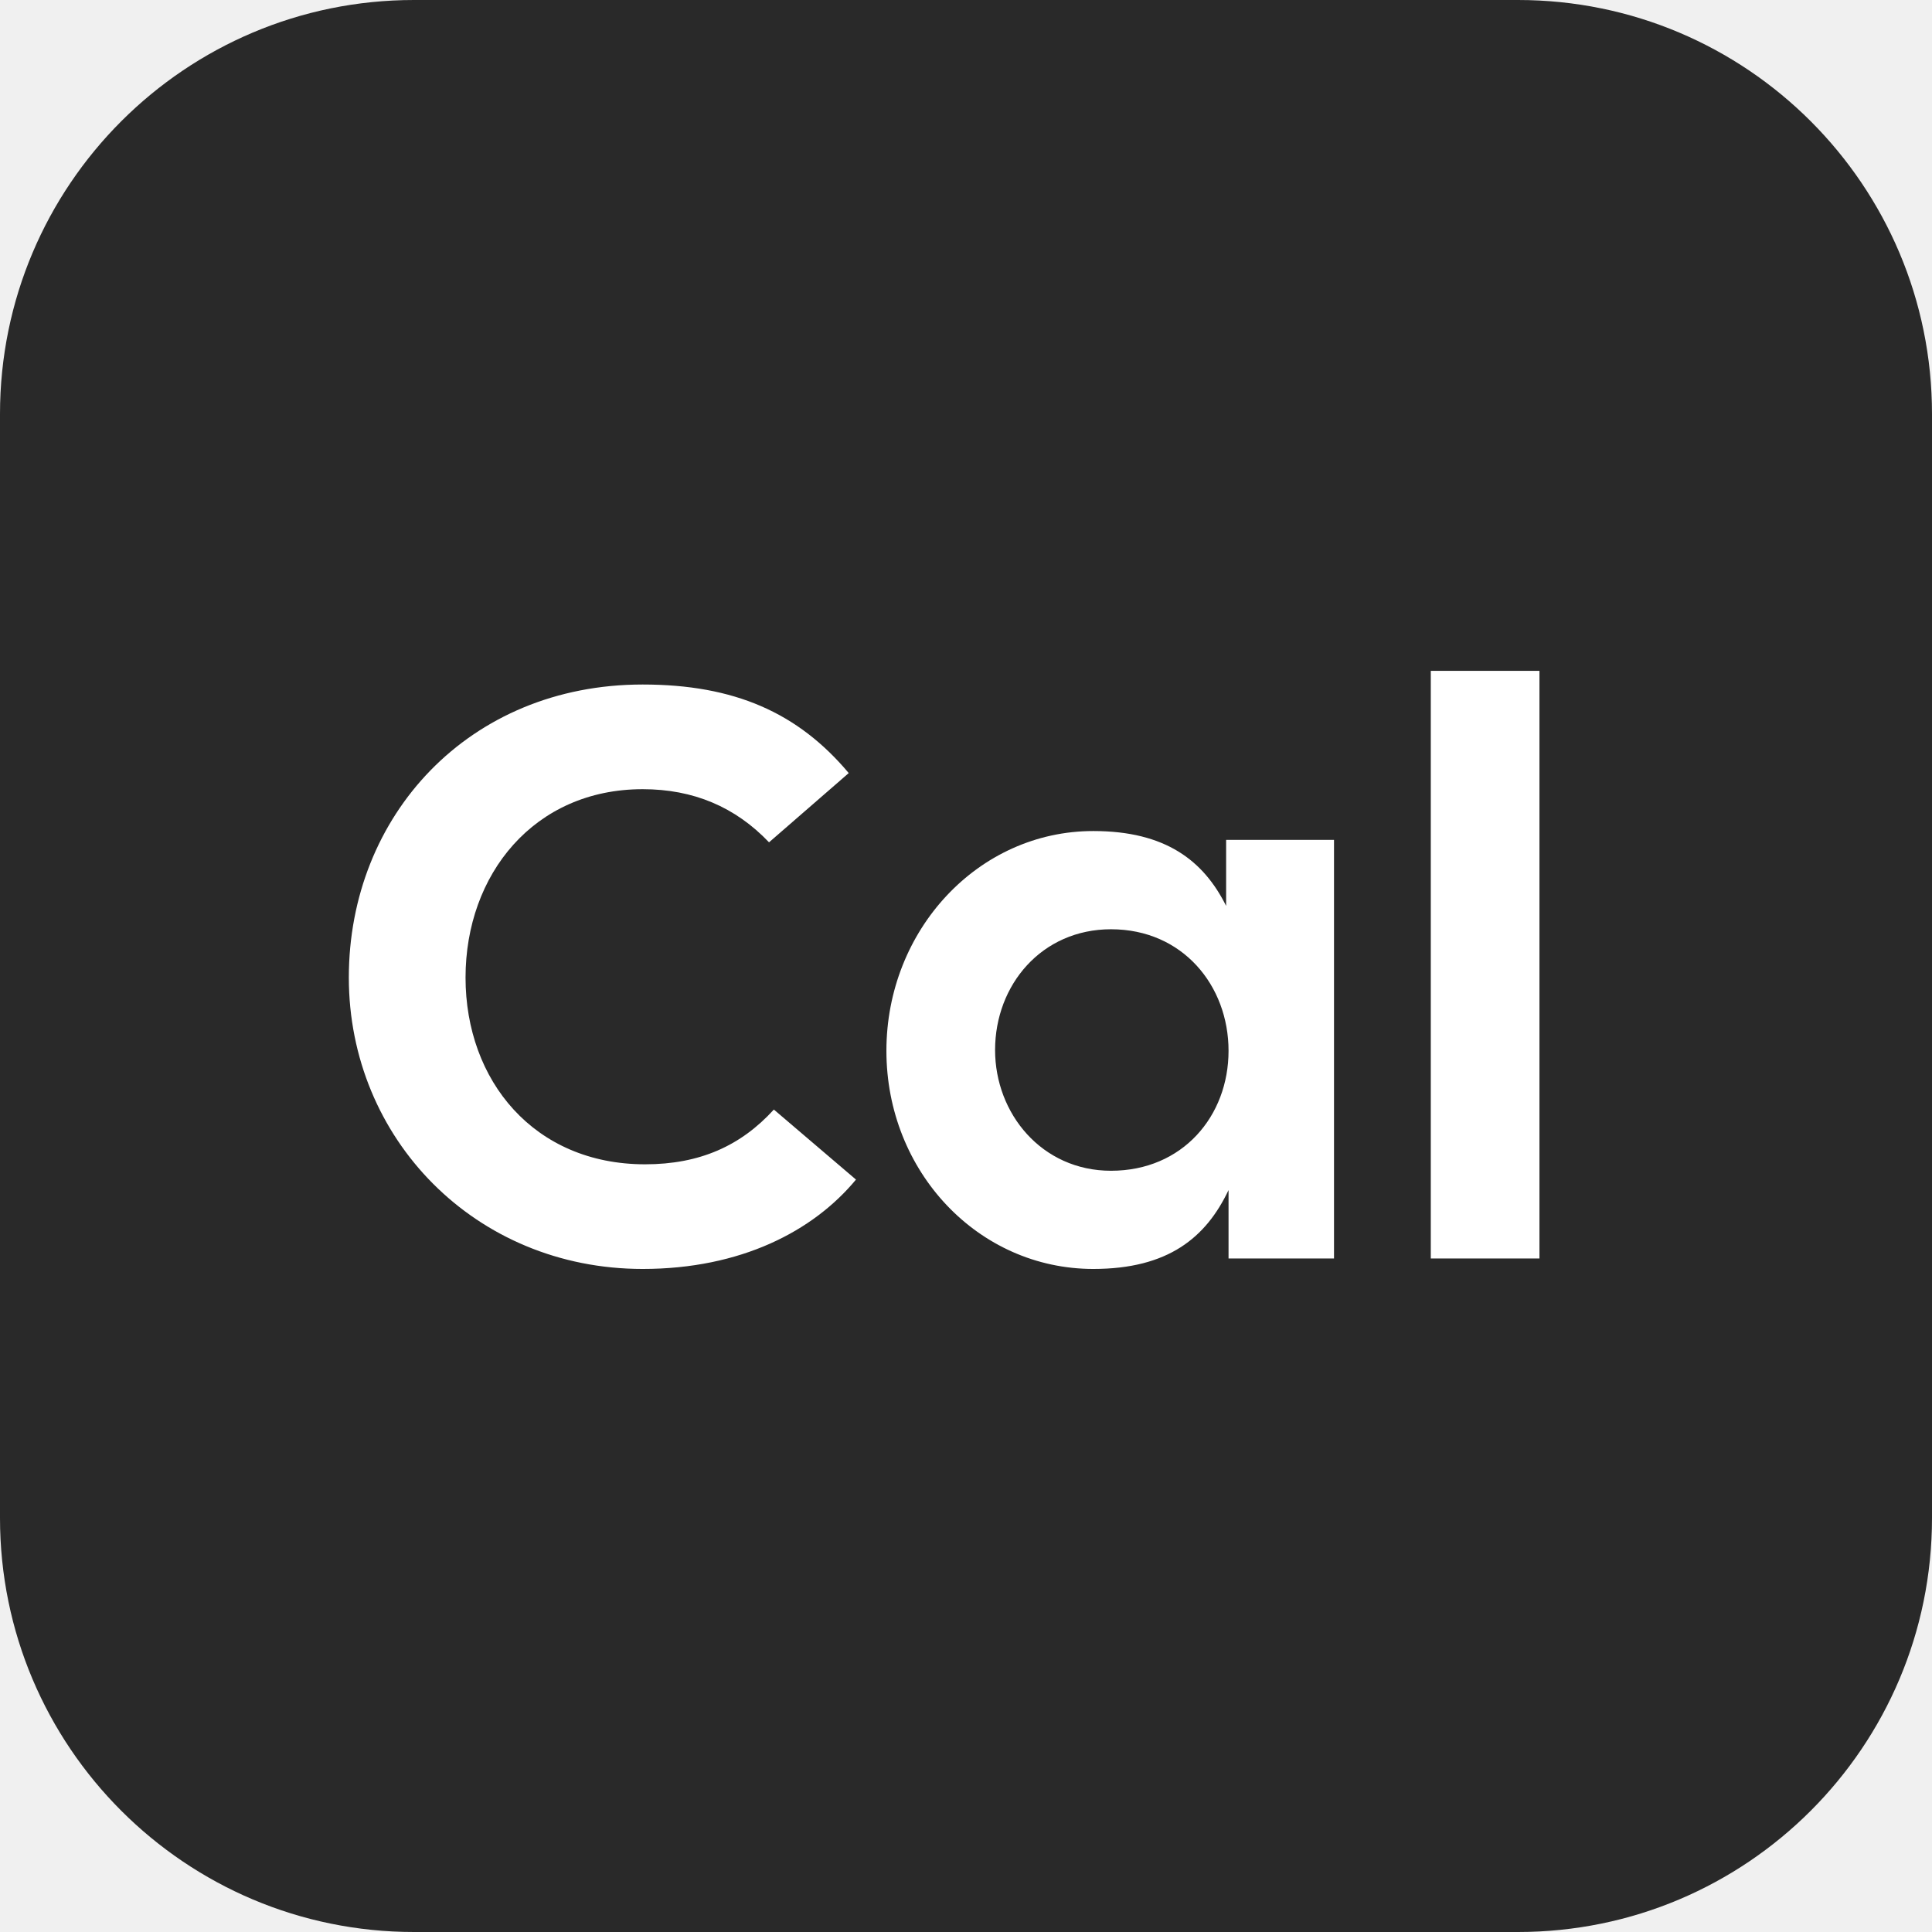
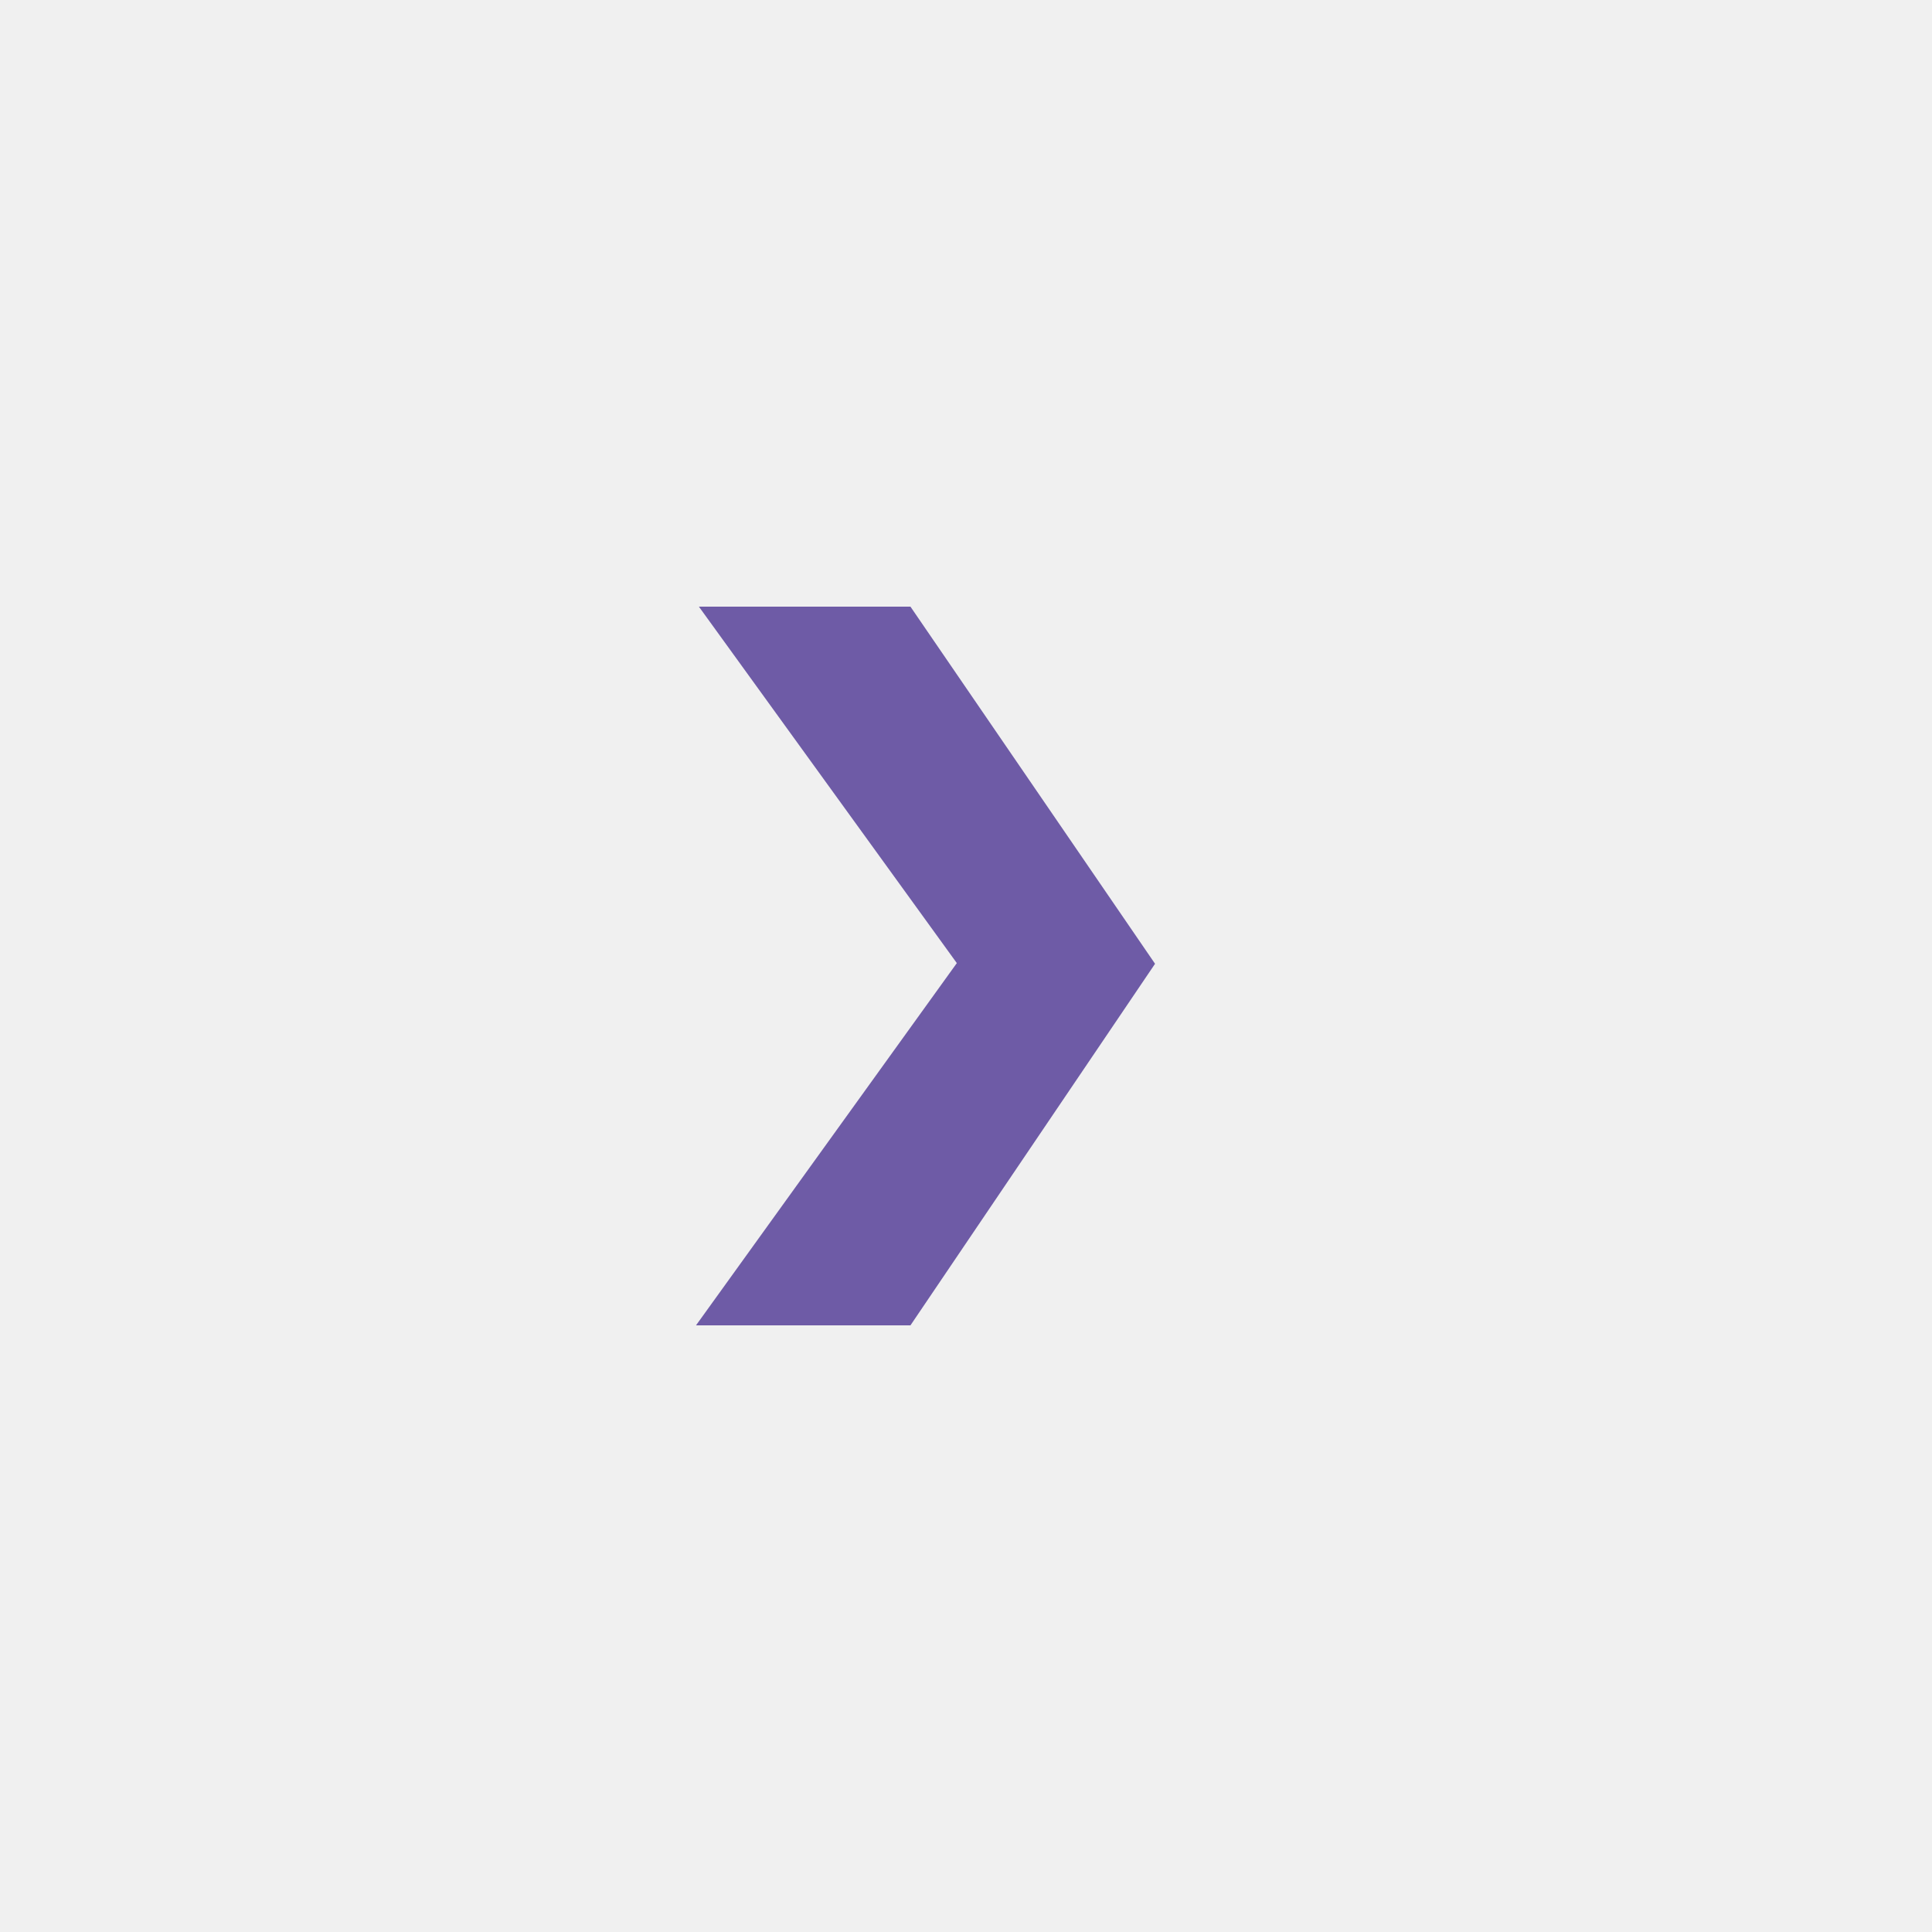
- <svg xmlns="http://www.w3.org/2000/svg" width="56" height="56" fill="none">
-   <rect width="56" height="56" rx="12" fill="#292929" />
-   <path d="M18.628 36.781c2.846 0 4.946-1.096 6.183-2.59l-2.38-2.03c-.957 1.05-2.147 1.587-3.733 1.587-3.22 0-5.204-2.427-5.204-5.413 0-2.987 1.984-5.46 5.134-5.46 1.47 0 2.683.513 3.663 1.54l2.31-2.007c-1.47-1.75-3.313-2.567-5.973-2.567-5.04 0-8.517 3.803-8.517 8.493 0 4.667 3.663 8.447 8.517 8.447ZM31.69 36.781c2.17 0 3.267-.91 3.92-2.286v1.983h3.057V24.344H35.54v1.914c-.653-1.307-1.75-2.17-3.85-2.17-3.337 0-5.997 2.87-5.997 6.37s2.66 6.323 5.997 6.323Zm-2.847-6.346c0-1.89 1.354-3.5 3.36-3.5 2.077 0 3.407 1.633 3.407 3.523 0 1.89-1.33 3.477-3.407 3.477-2.006 0-3.36-1.657-3.36-3.5ZM41.472 36.478h3.15V19.444h-3.15v17.034Z" fill="#fff" />
+ <svg xmlns="http://www.w3.org/2000/svg" viewBox="0 0 200 200" width="200" height="200">
+   <path d="M 64.73 137.20 L 42.53 137.20 L 69.53 99.70 L 42.83 62.80 L 64.73 62.80 L 90.05 99.78 Z" fill="#F0F0F0" />
+   <path d="M 153.05 137.20 L 130.85 137.20 L 105.53 99.77 L 130.85 62.80 L 152.75 62.80 L 126.05 99.70 Z" fill="#F0F0F0" />
+   <path d="M 72.05 137.20 L 94.25 137.20 L 119.57 99.77 L 94.25 62.80 L 72.35 62.80 L 99.05 99.70 Z" fill="#6E5BA6" />
</svg>
